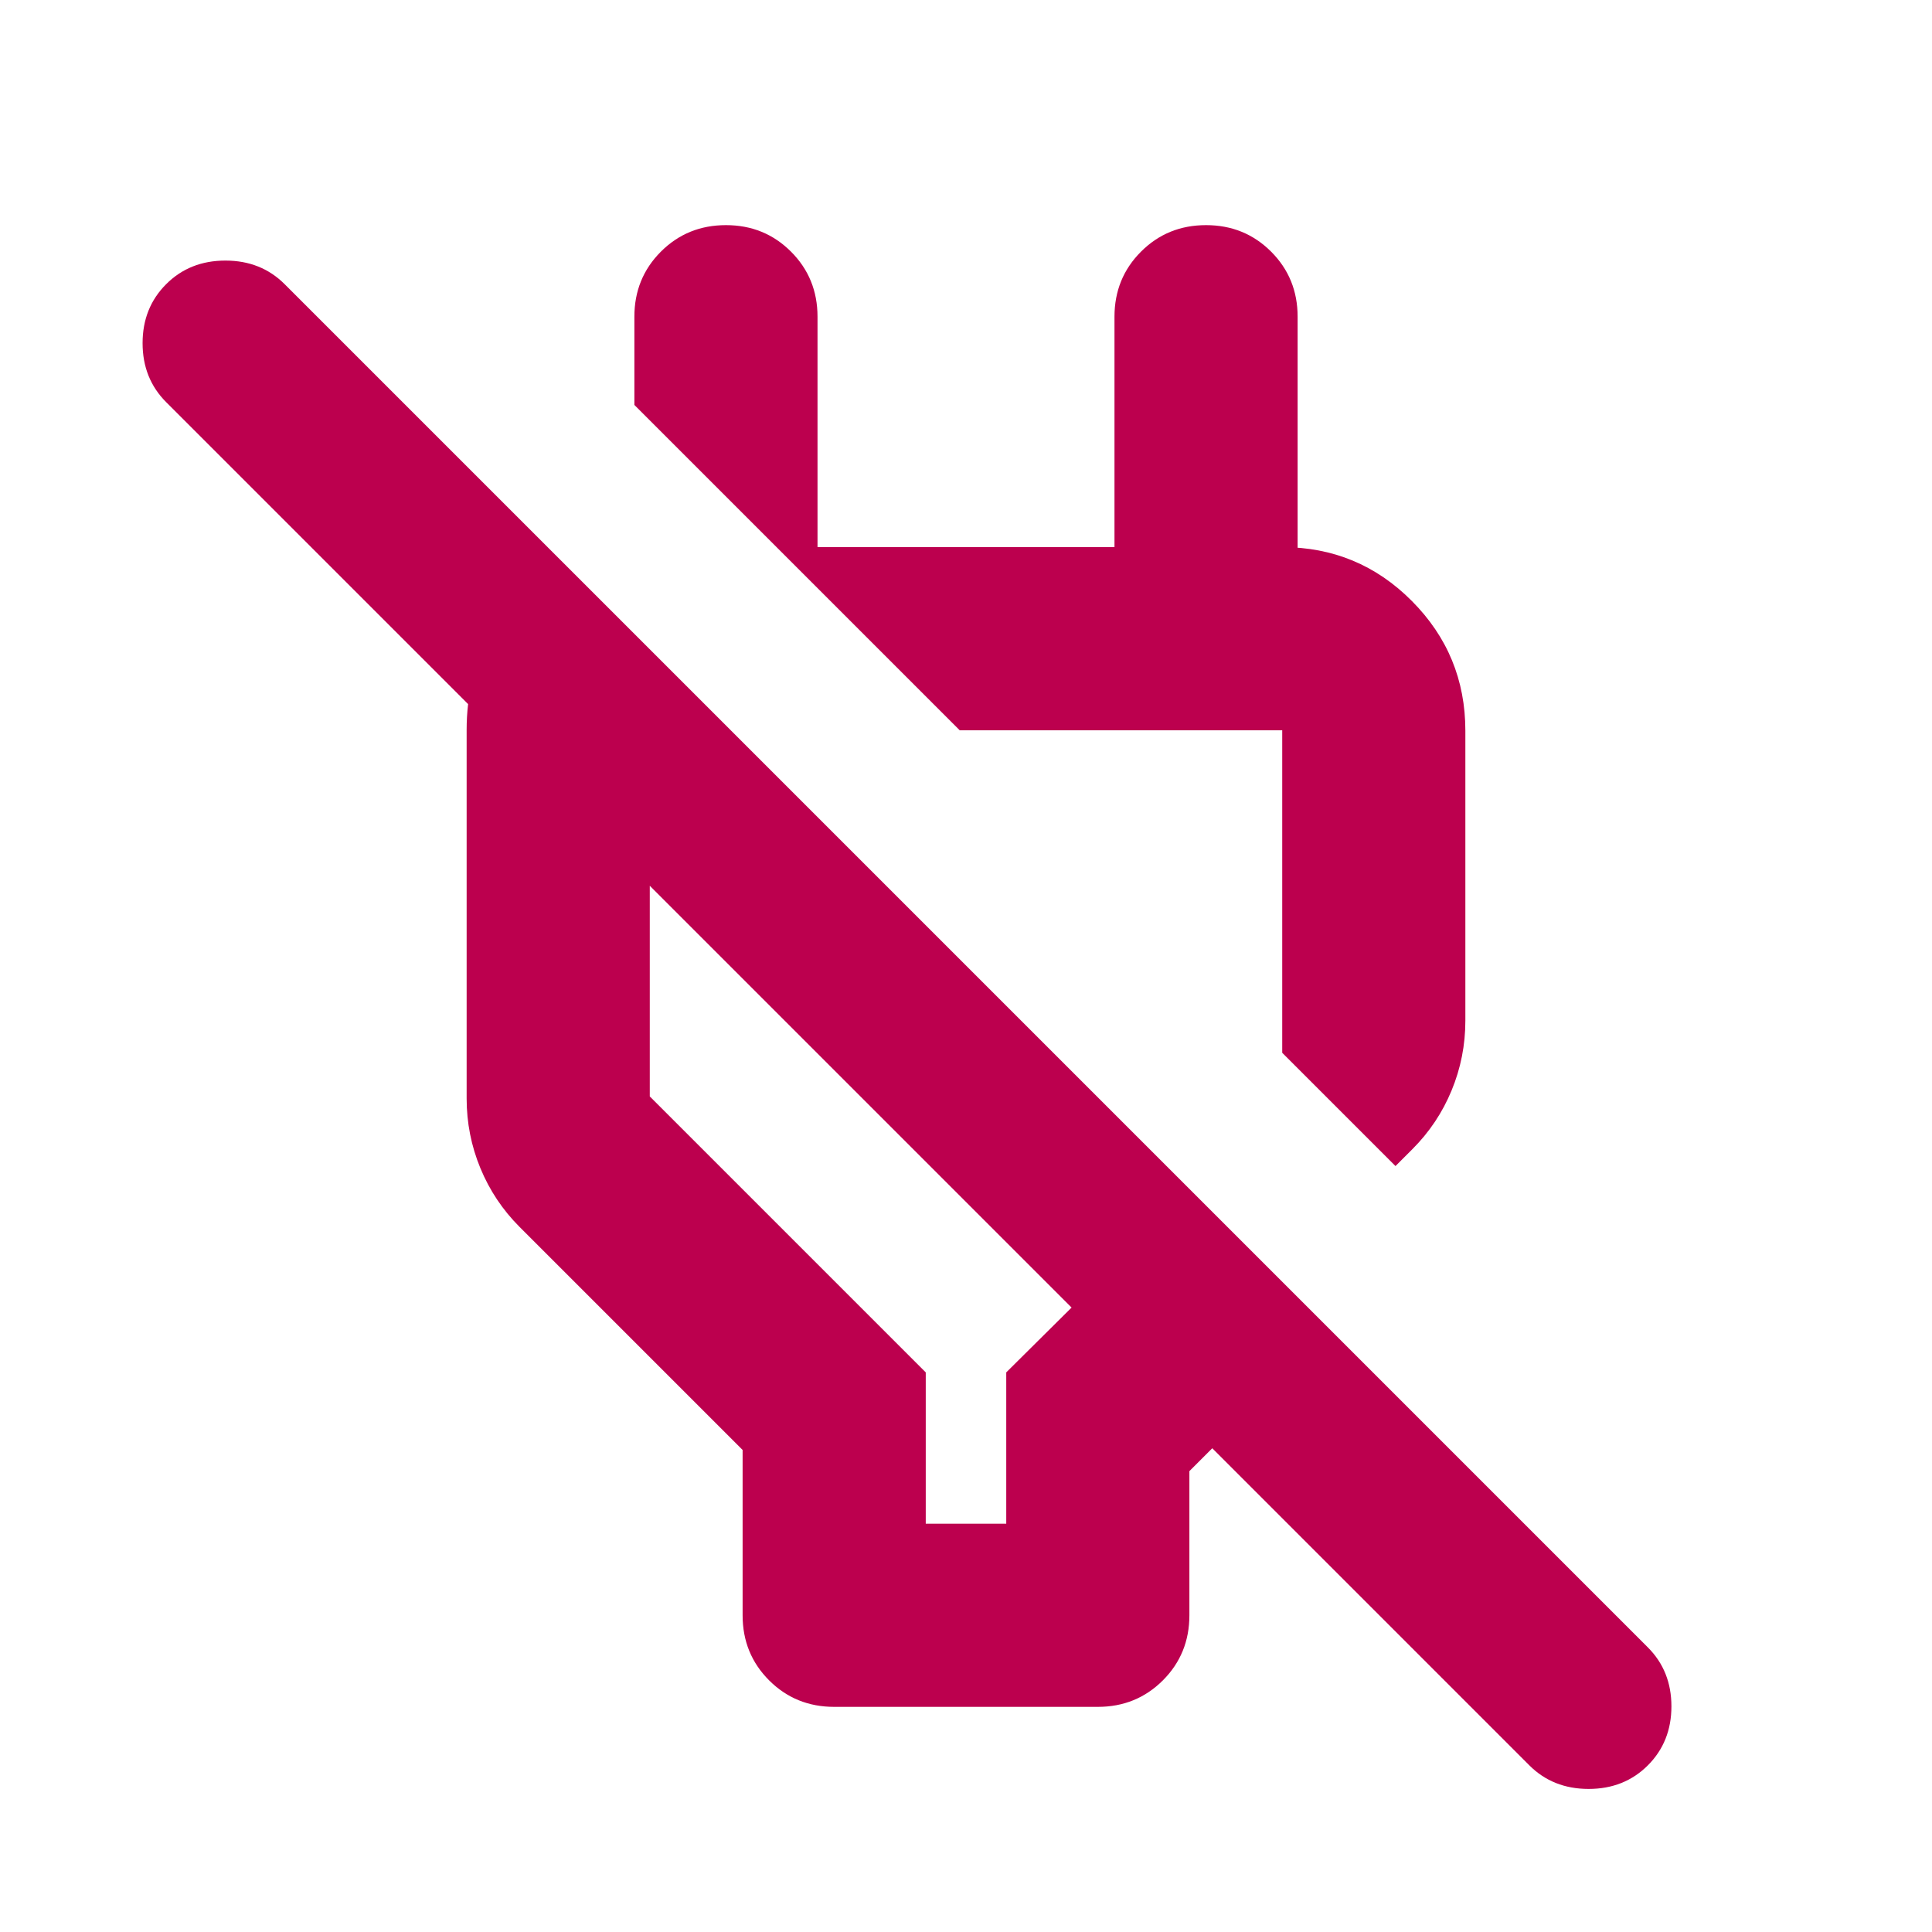
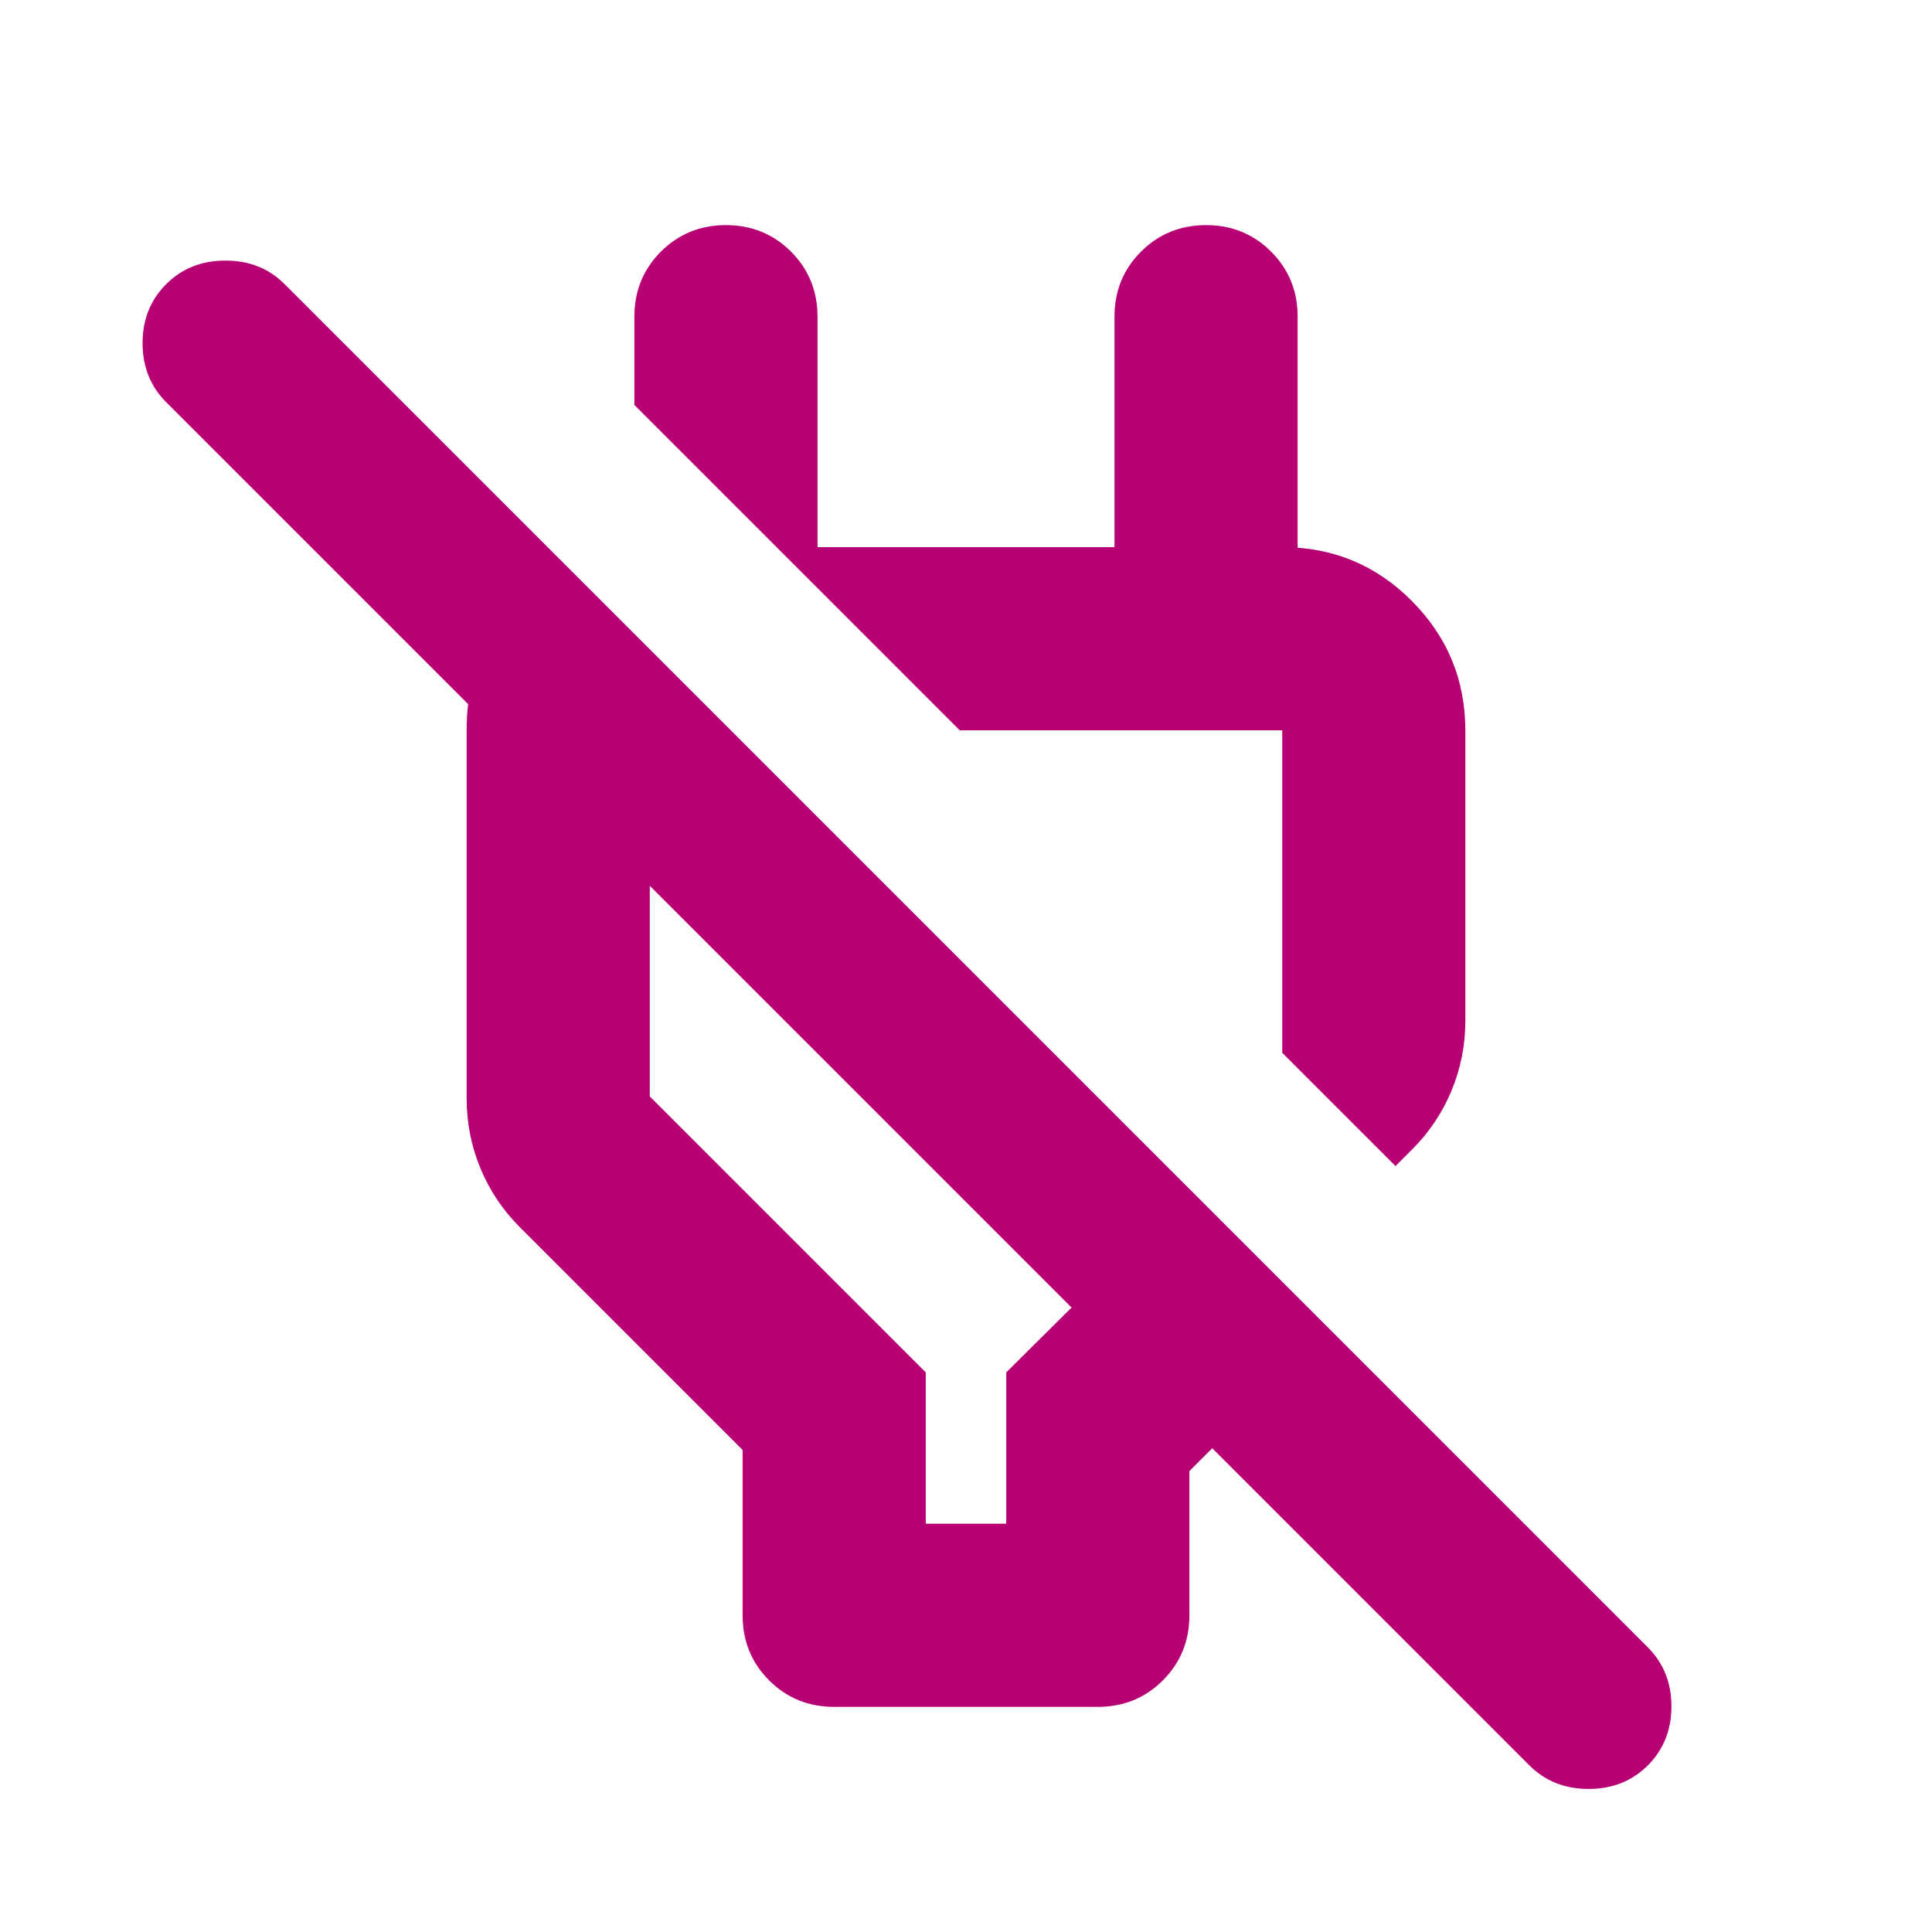
- <svg xmlns="http://www.w3.org/2000/svg" height="500px" viewBox="0 -960 960 960" width="500px" fill="#bc004e">
+ <svg xmlns="http://www.w3.org/2000/svg" height="500px" viewBox="0 -960 960 960" width="500px" fill="#b70073">
  <path d="M414.5-111.87q-19.15 0-32.33-13.17Q369-138.22 369-157.37v-82.15L258.22-350.3q-12.68-12.68-19.51-29.21-6.84-16.53-6.84-34.69v-183.17q0-26.15 11.84-49.06 11.83-22.92 34.75-35.35l84.65 84.65h-40.24v181.93L460-278.07v75.2h40v-75.2l32.46-32.21L82.57-760.17q-11.72-11.72-11.72-29.32t11.72-29.31q11.71-11.72 29.43-11.72t29.43 11.72L818.8-141.43q11.72 11.71 11.72 29.31 0 17.6-11.72 29.32-11.71 11.71-29.43 11.71T759.93-82.8L602.37-240.37 591-229v71.63q0 19.15-13.17 32.33-13.18 13.17-32.33 13.17h-131Zm278.91-268.72-56.28-56.28v-160.26H476.87L315.22-758.78v-43.85q0-19.15 13.17-32.33 13.18-13.17 32.33-13.17t32.32 13.17q13.18 13.18 13.18 32.33v114.5h147.56v-114.5q0-19.15 13.18-32.33 13.17-13.17 32.32-13.17t32.33 13.17q13.17 13.18 13.17 32.33v159.76l-45.5-45.26h37.85q37.78 0 64.39 26.73t26.61 64.51v144.04q0 18.15-6.84 34.69-6.83 16.53-19.51 29.2l-8.37 8.37ZM558-515.76ZM427.28-414.7Z" />
</svg>
